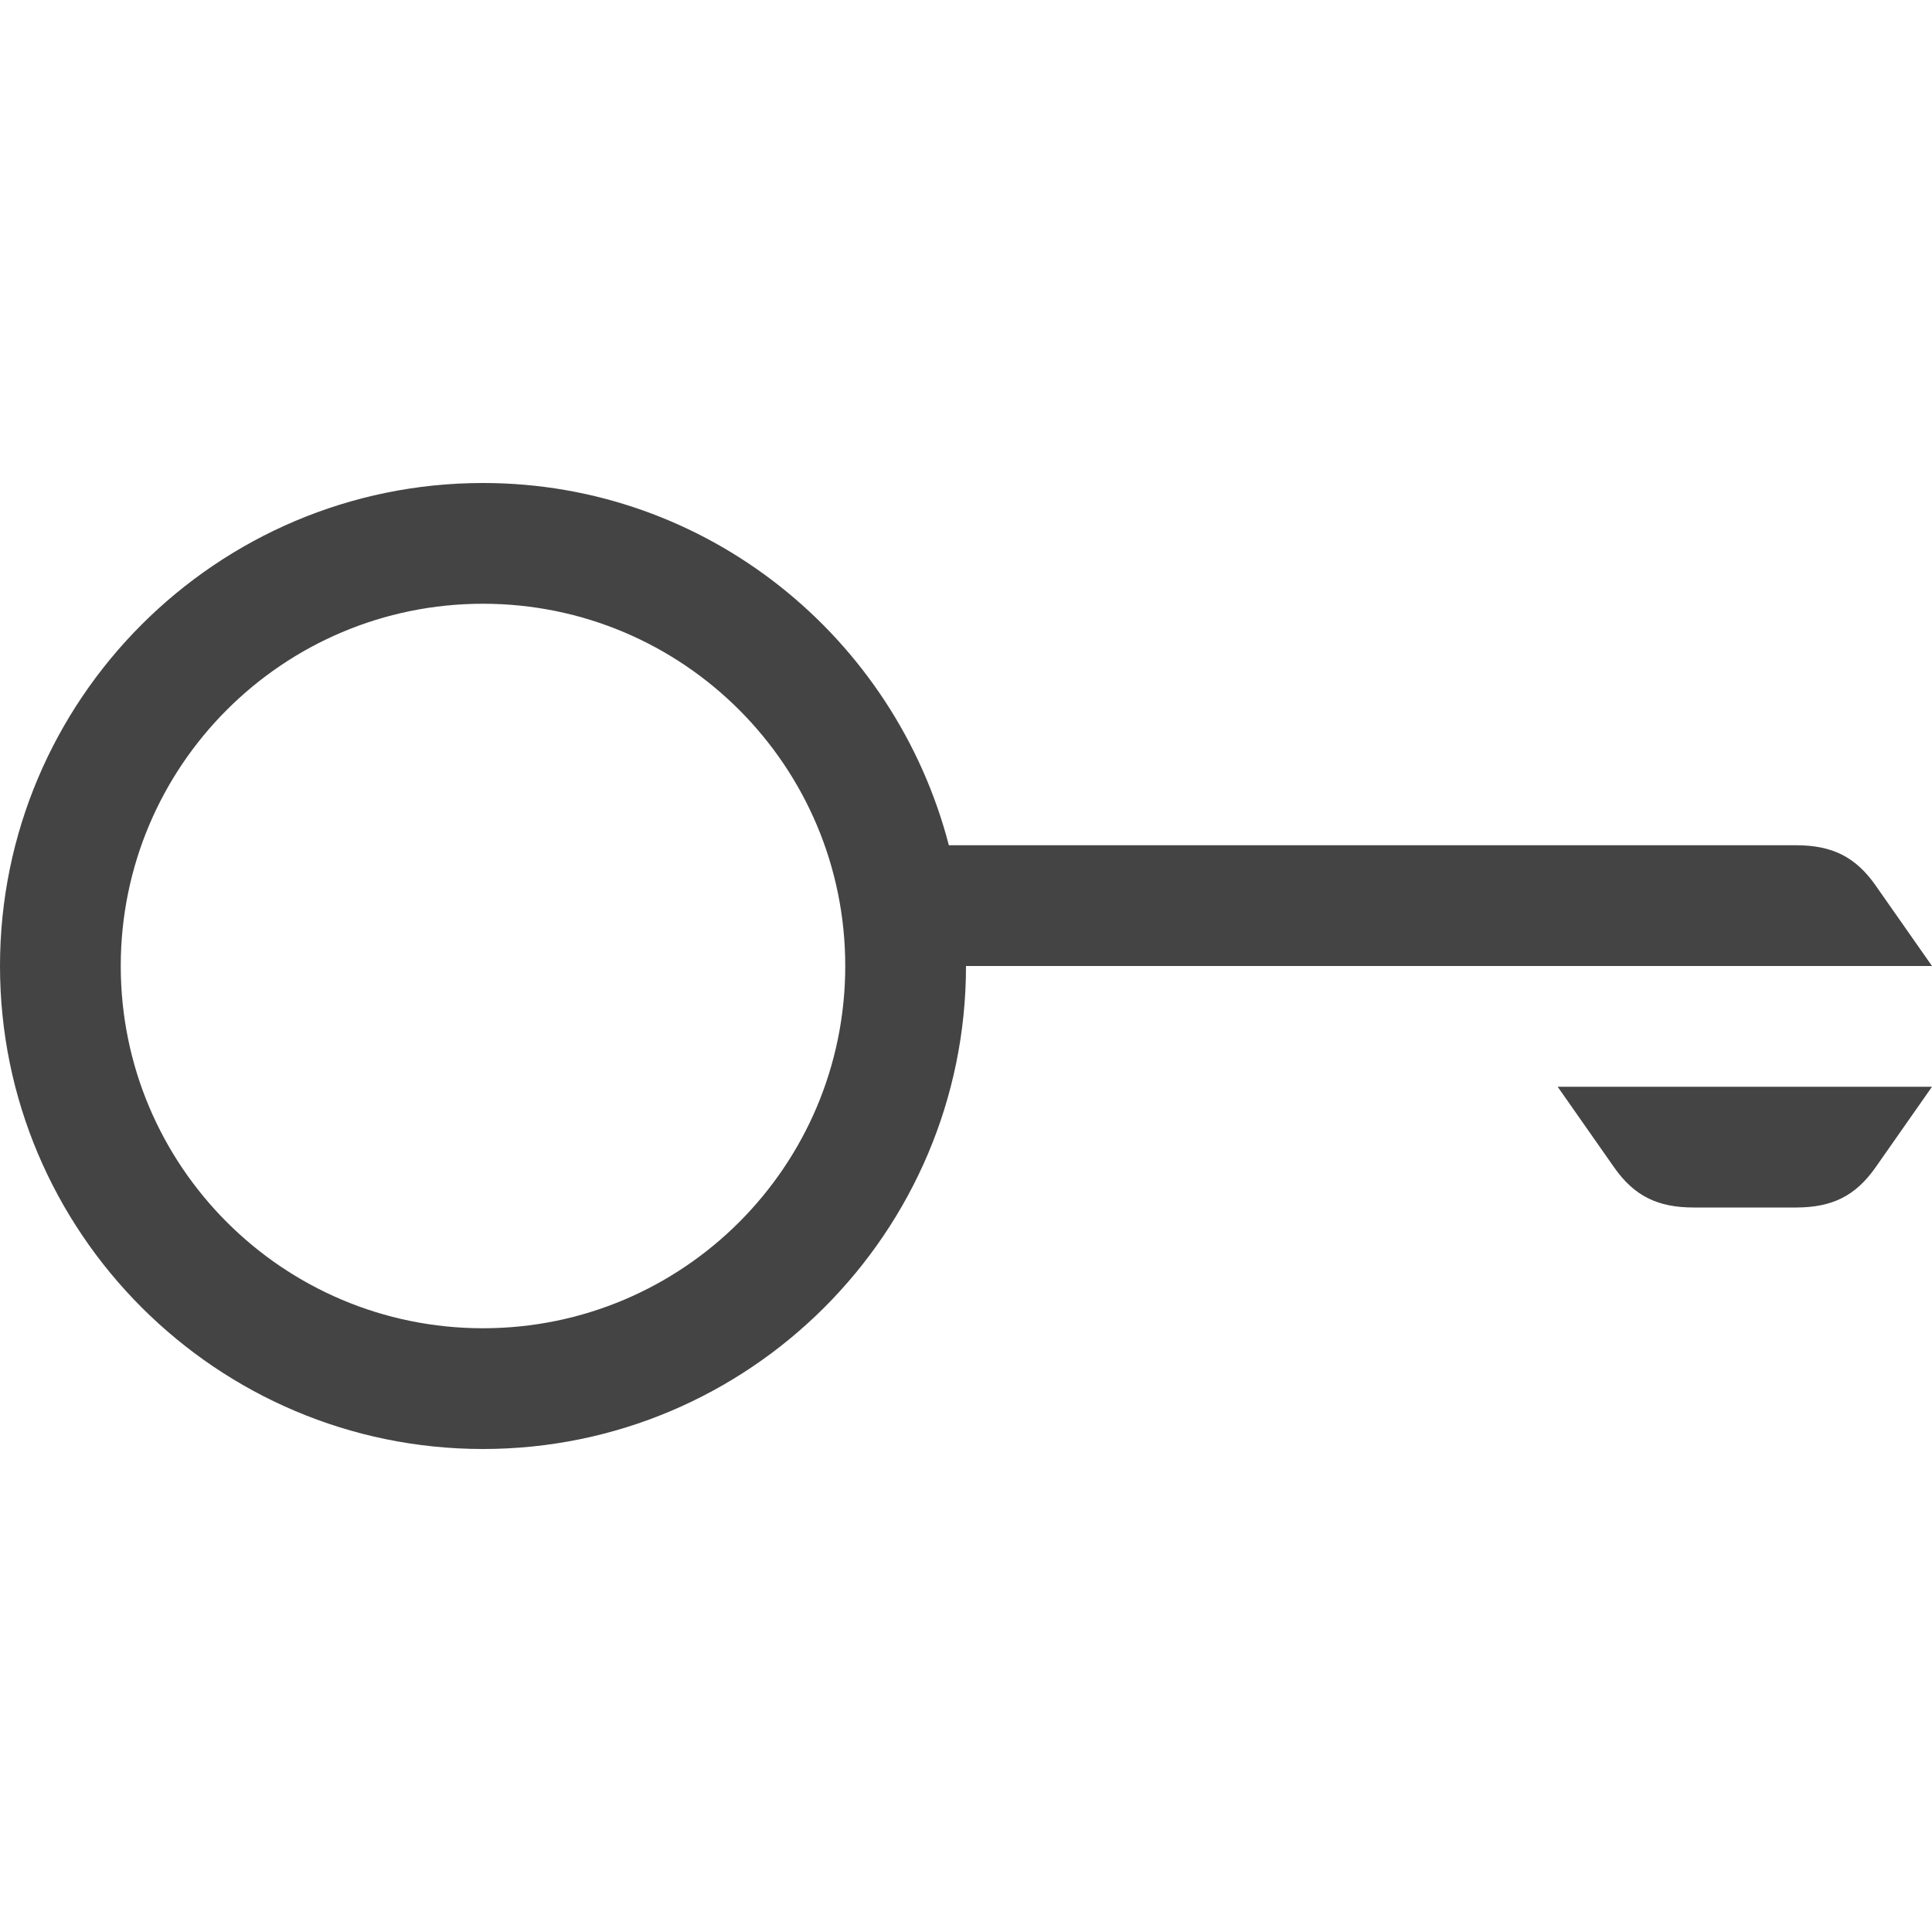
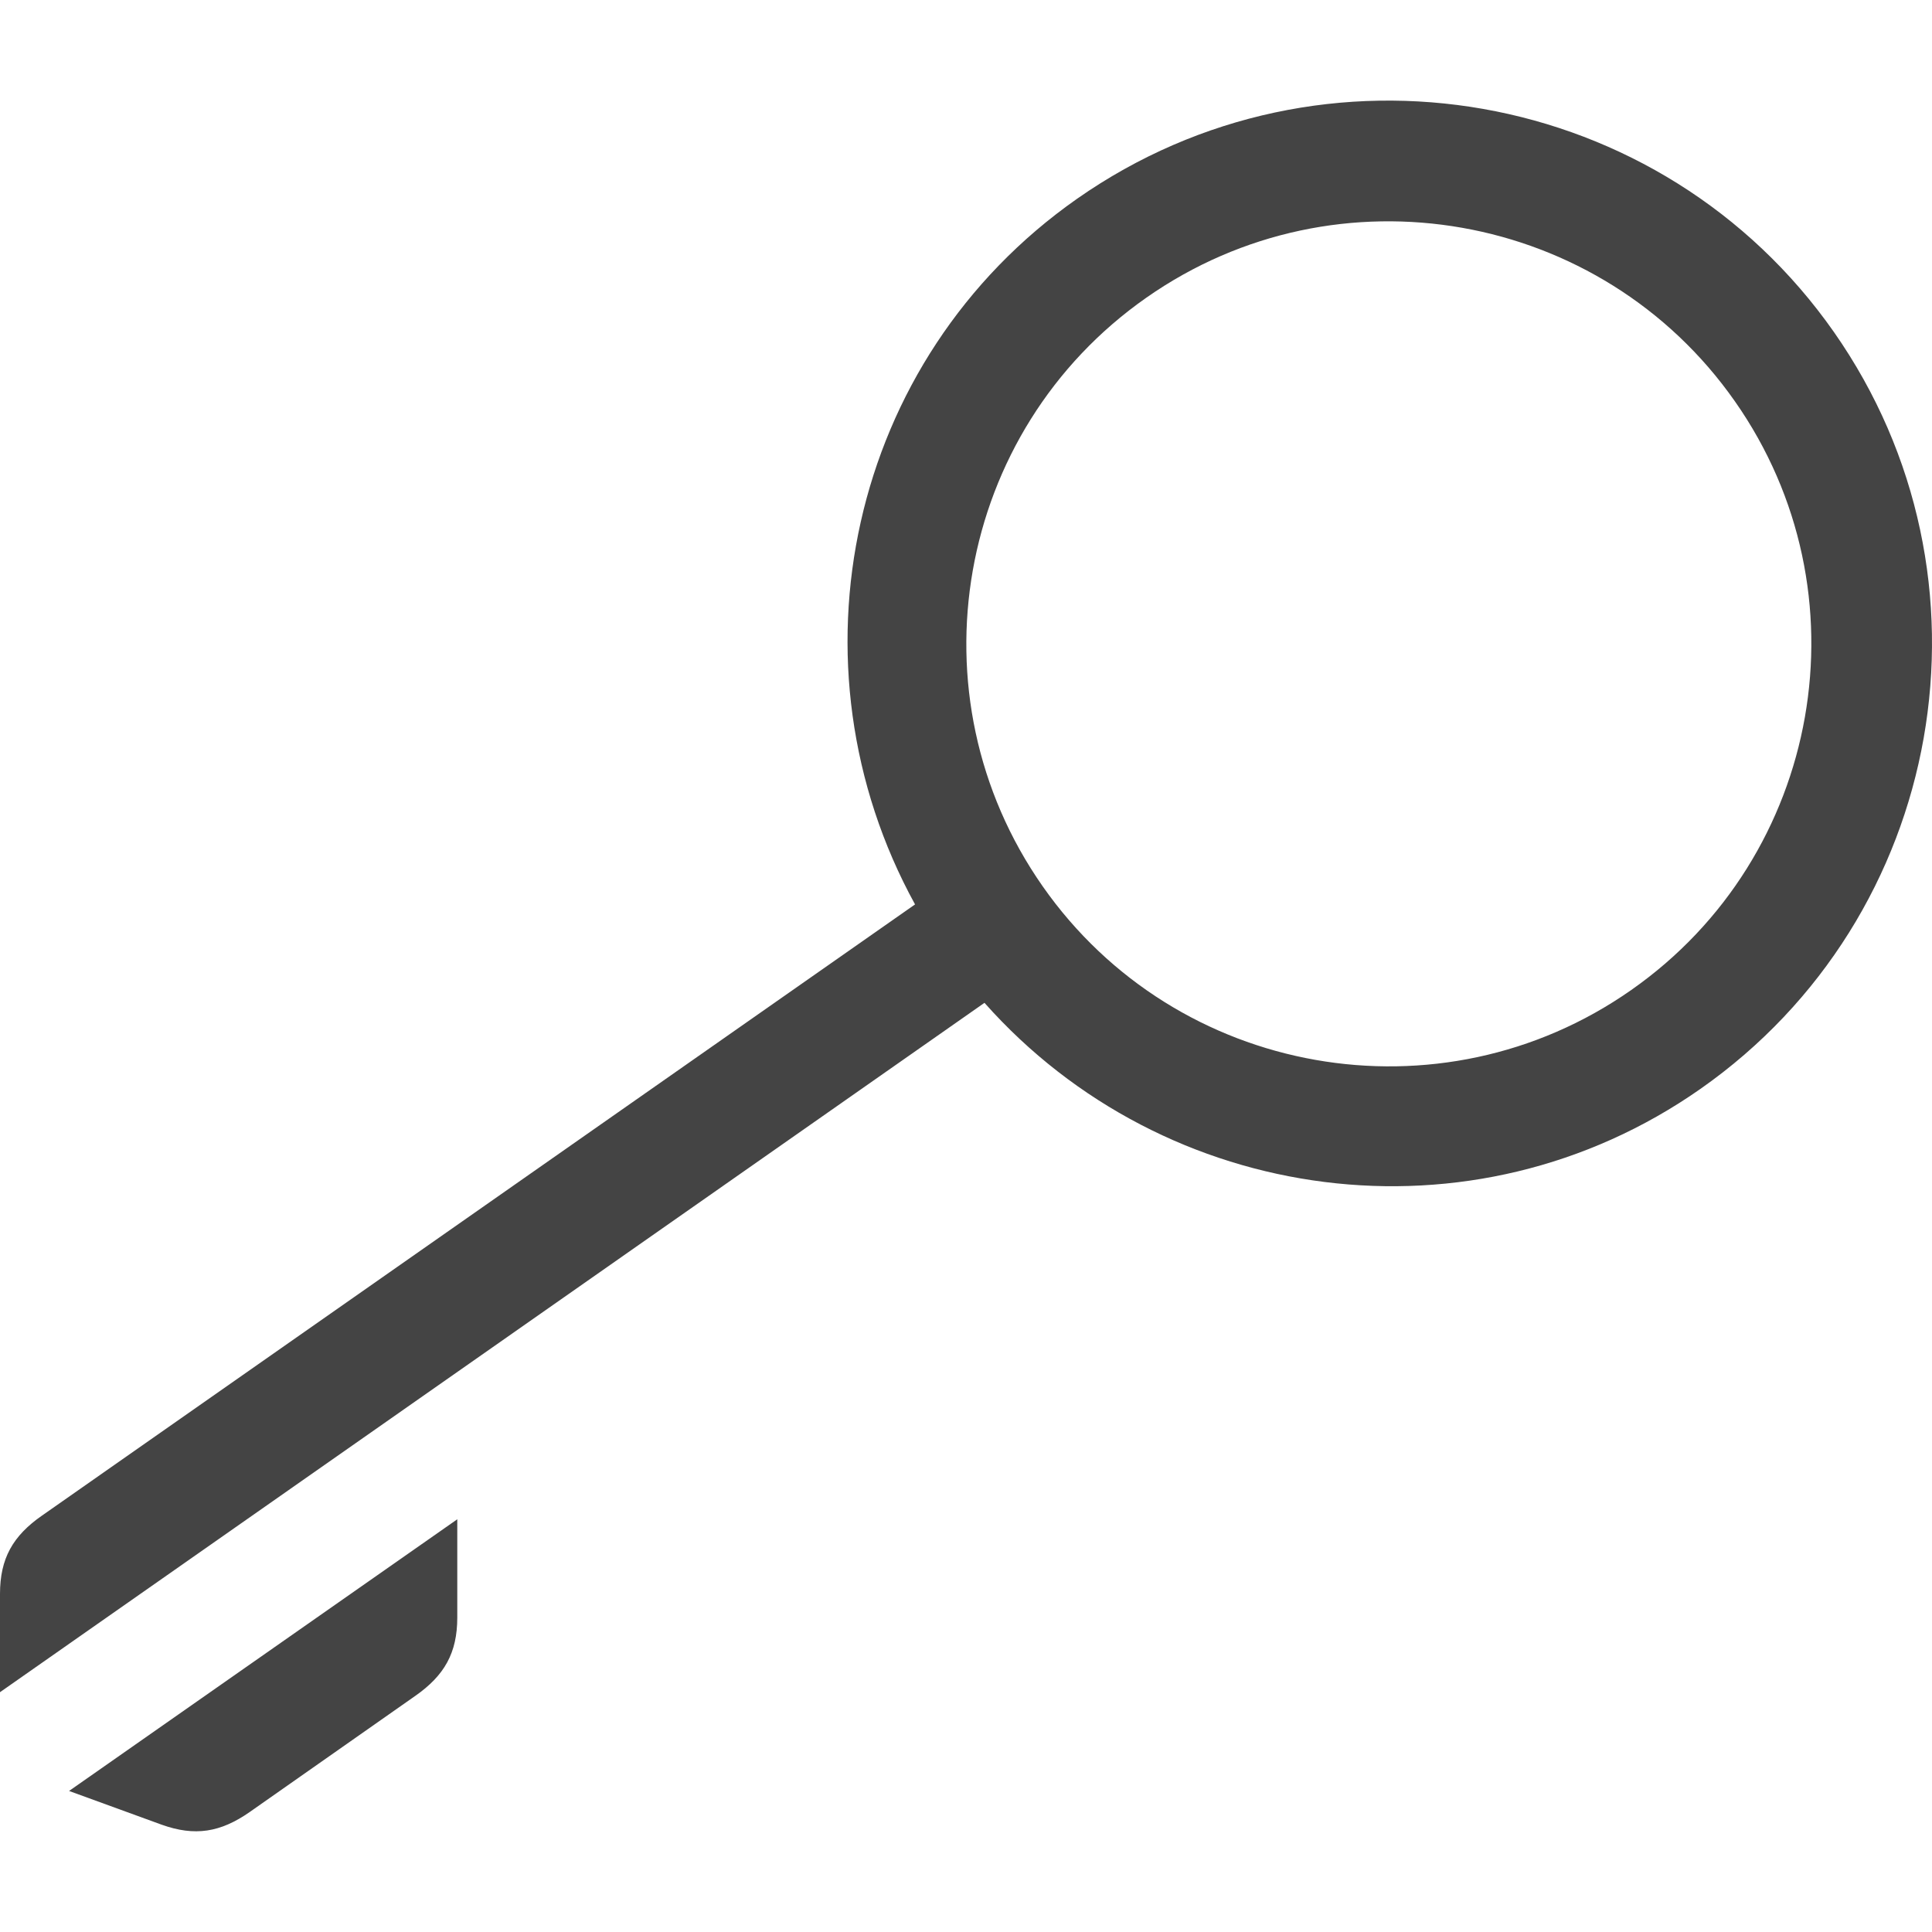
<svg xmlns="http://www.w3.org/2000/svg" version="1.1" width="16" height="16" viewBox="0 0 16 16">
-   <path fill="#444" d="M16 9l-0.467 0.667c-0.168 0.24-0.363 0.332-0.656 0.333h-0.854c-0.293-0.001-0.488-0.093-0.656-0.333l-0.467-0.667h3.1zM16 8h-8c0 2.206-1.794 4-4 4s-4-1.794-4-4 1.794-4 4-4c1.858 0 3.411 1.279 3.858 3h7.019c0.293 0.001 0.488 0.093 0.656 0.333l0.467 0.667zM7 8c0-1.657-1.343-3-3-3s-3 1.343-3 3 1.343 3 3 3 3-1.343 3-3z" />
+   <path fill="#444" d="M3.787 12.582v0.814c0 0.293-0.107 0.48-0.347 0.648l-1.373 0.963c-0.241 0.168-0.453 0.203-0.729 0.104l-0.766-0.279 3.215-2.25zM14.082 9.018c-1.888 1.322-4.434 0.971-5.929-0.713l-8.153 5.709v-0.814c0-0.293 0.106-0.48 0.347-0.648l7.231-5.062c-1.091-1.986-0.555-4.515 1.342-5.844 2.033-1.424 4.845-0.928 6.268 1.104 1.423 2.033 0.927 4.844-1.106 6.268zM14.368 3.324c-1.106-1.58-3.293-1.967-4.874-0.859-1.582 1.107-1.966 3.293-0.859 4.875 1.106 1.58 3.293 1.967 4.874 0.859 1.582-1.107 1.967-3.295 0.859-4.875z" />
</svg>
